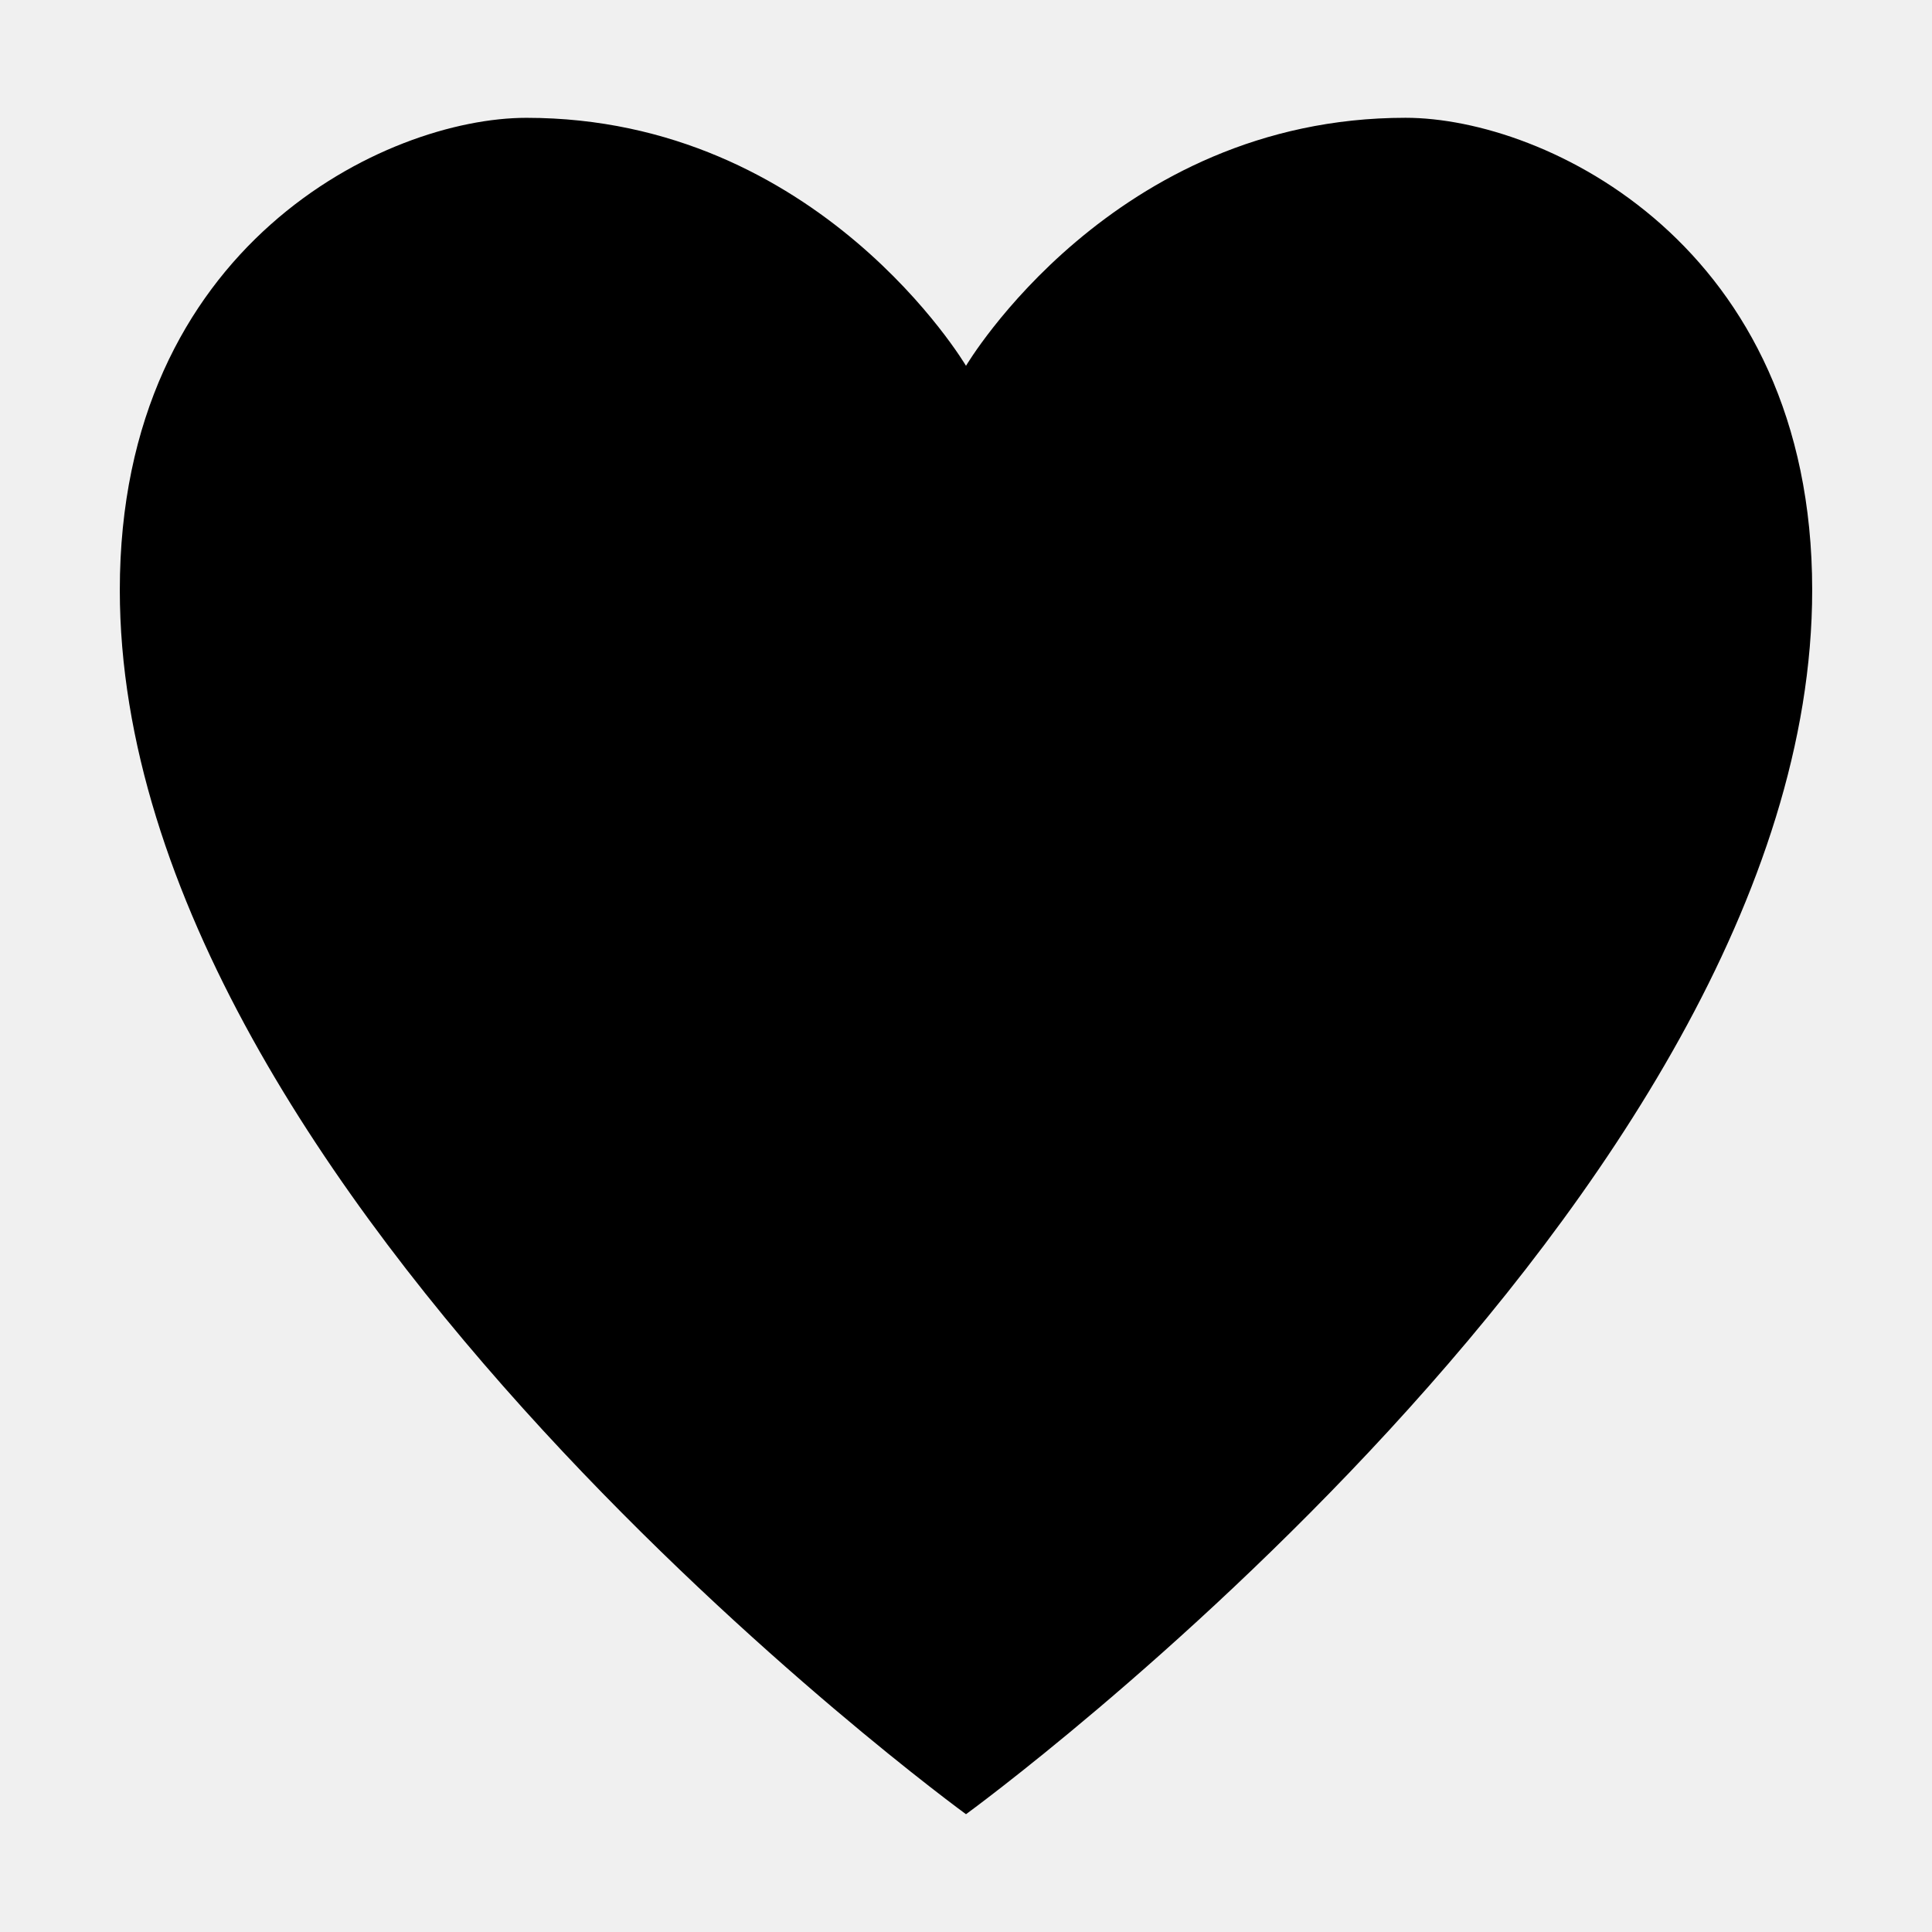
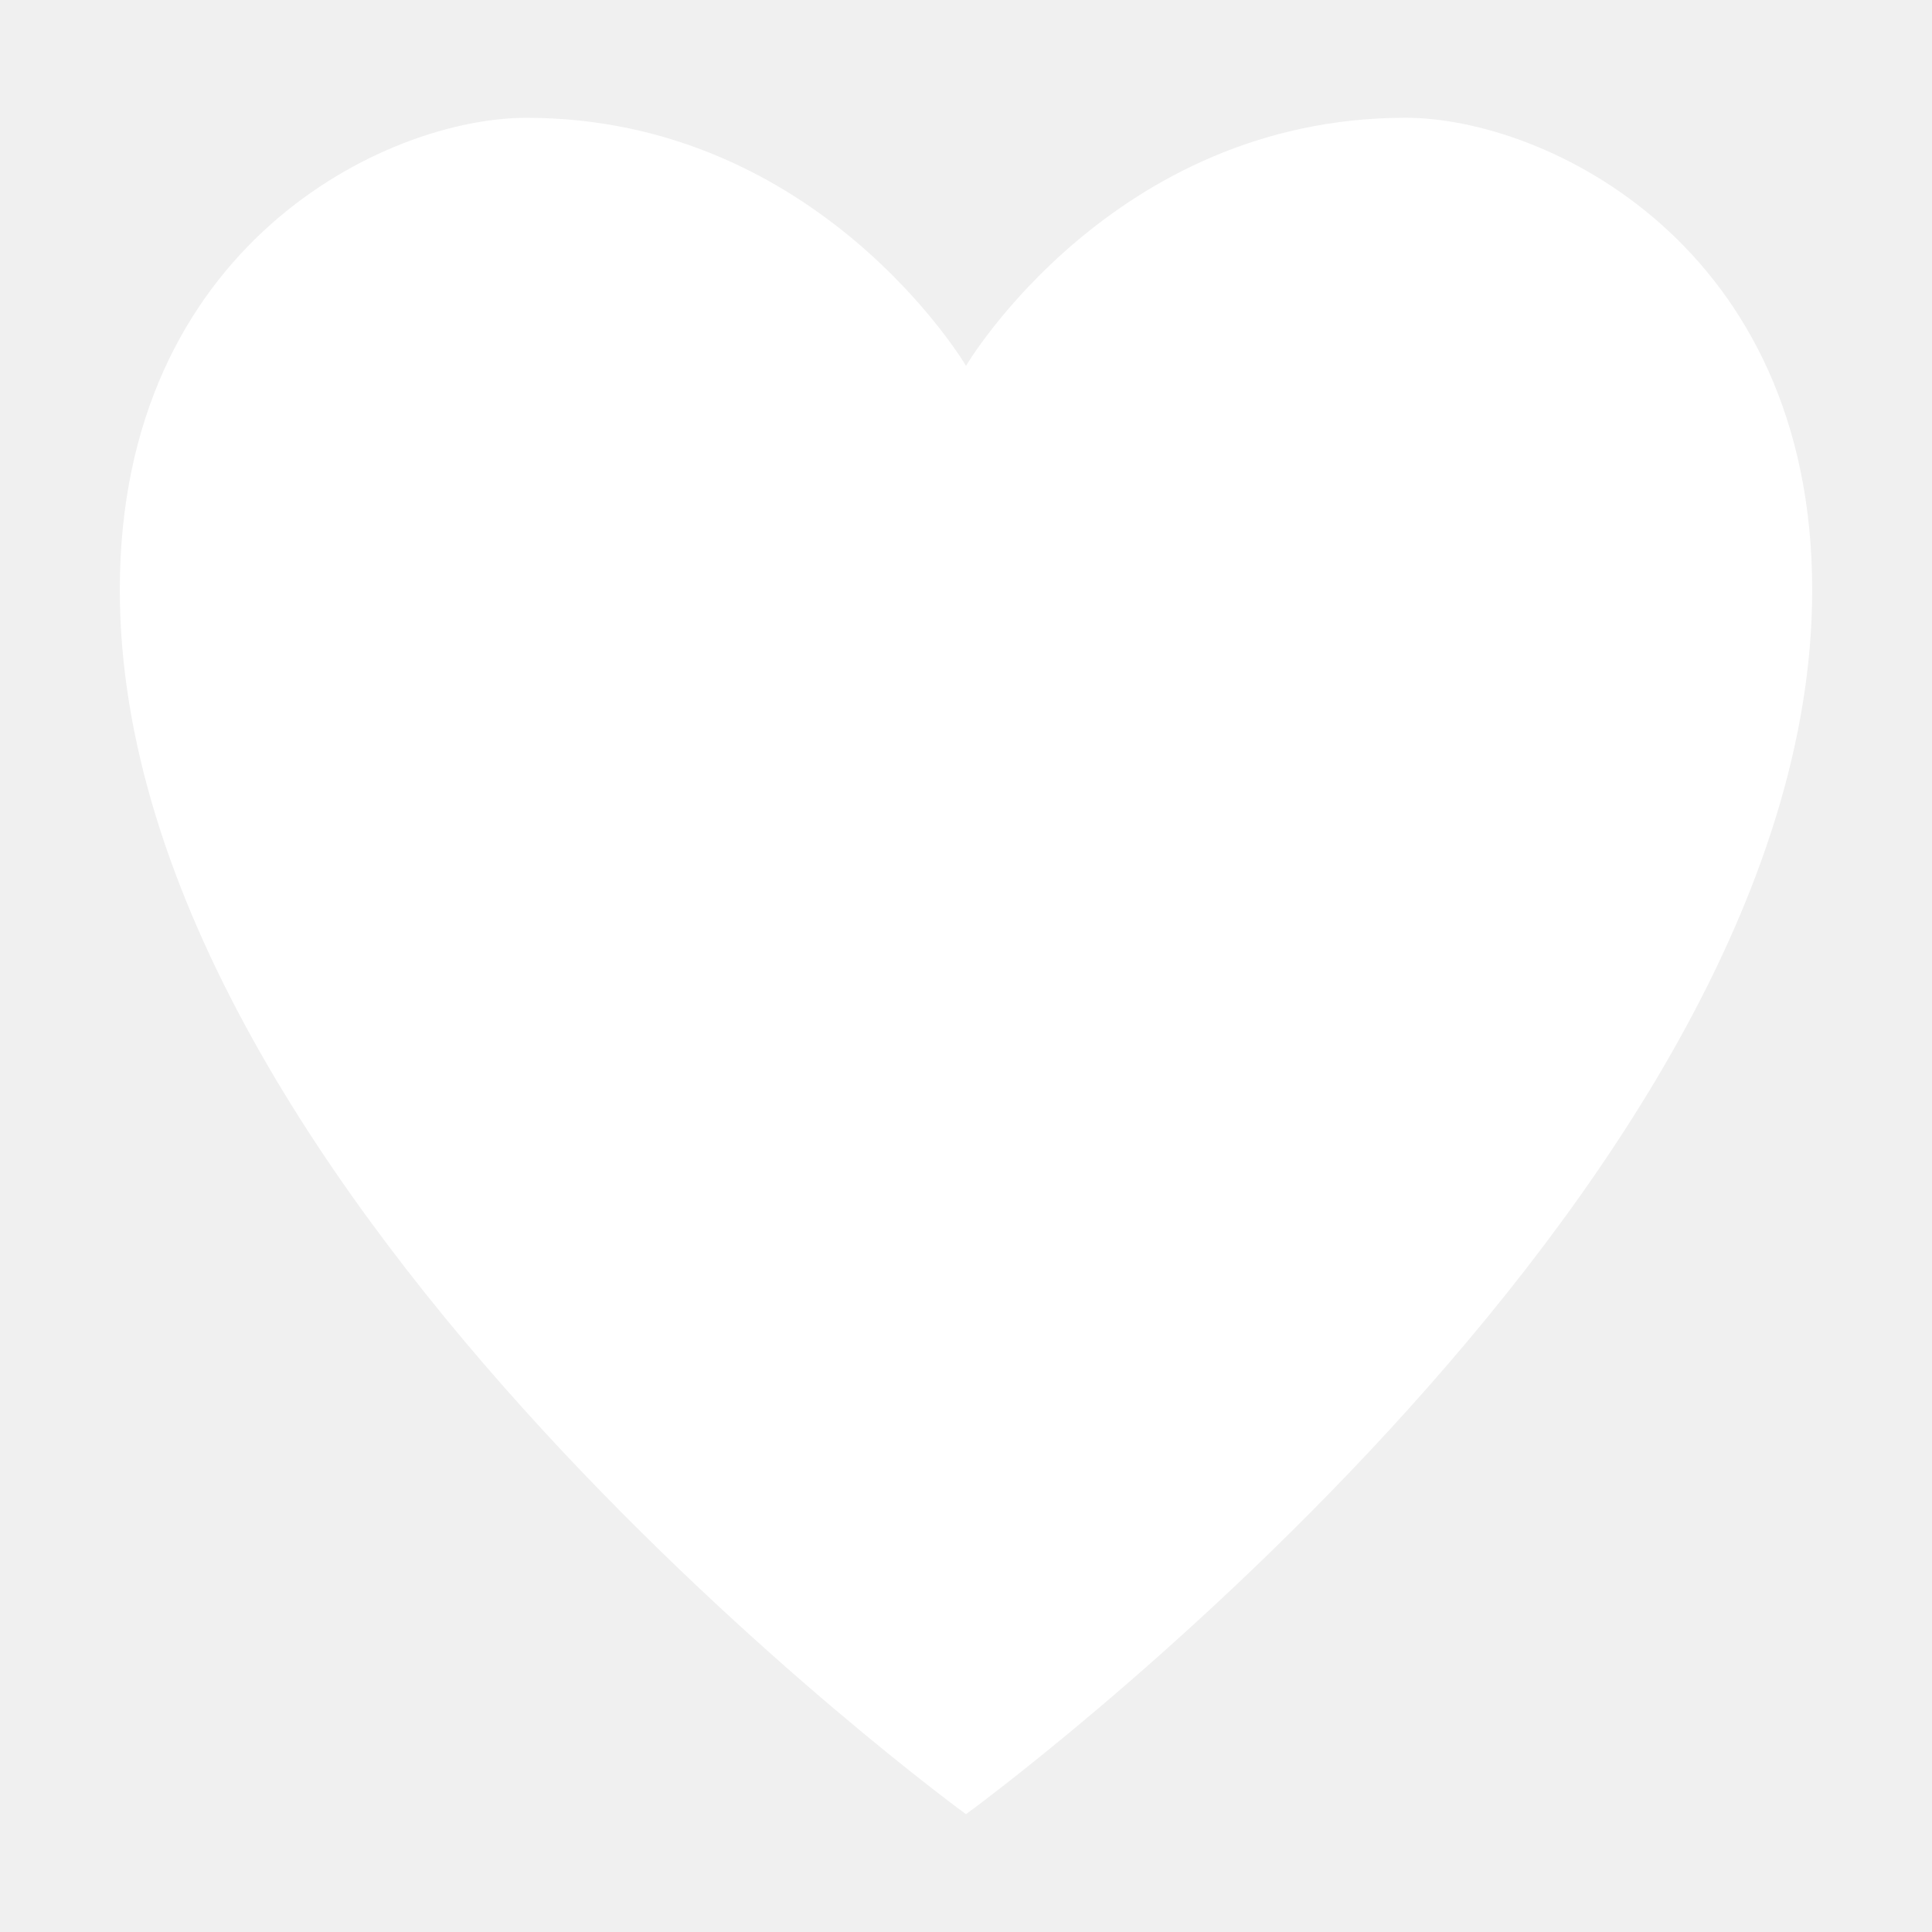
- <svg xmlns="http://www.w3.org/2000/svg" viewBox="0 0 512 512" style="height: 512px; width: 512px;">
-   <g class="" transform="translate(0,0)" style="">
-     <path d="M480.25 156.355c0 161.24-224.25 324.43-224.25 324.43S31.75 317.595 31.75 156.355c0-91.41 70.63-125.13 107.77-125.13 77.65 0 116.48 65.72 116.48 65.72s38.83-65.73 116.48-65.73c37.14.01 107.77 33.72 107.77 125.14z" fill="#000000" fill-opacity="1" />
+ <svg xmlns="http://www.w3.org/2000/svg" version="1.2" viewBox="0 0 512 512" width="512" height="512">
+   <style>
+ 		.s0 { fill: #ffffff }
+ 	</style>
+   <g>
+     <path class="s0" d="m480.25 156.35c0 161.25-224.25 324.43-224.25 324.43 0 0-224.25-163.19-224.25-324.43 0-91.41 70.63-125.13 107.77-125.13 77.65 0 116.48 65.72 116.48 65.72 0 0 38.83-65.73 116.48-65.73 37.14 0.01 107.77 33.72 107.77 125.14z" />
  </g>
</svg>
